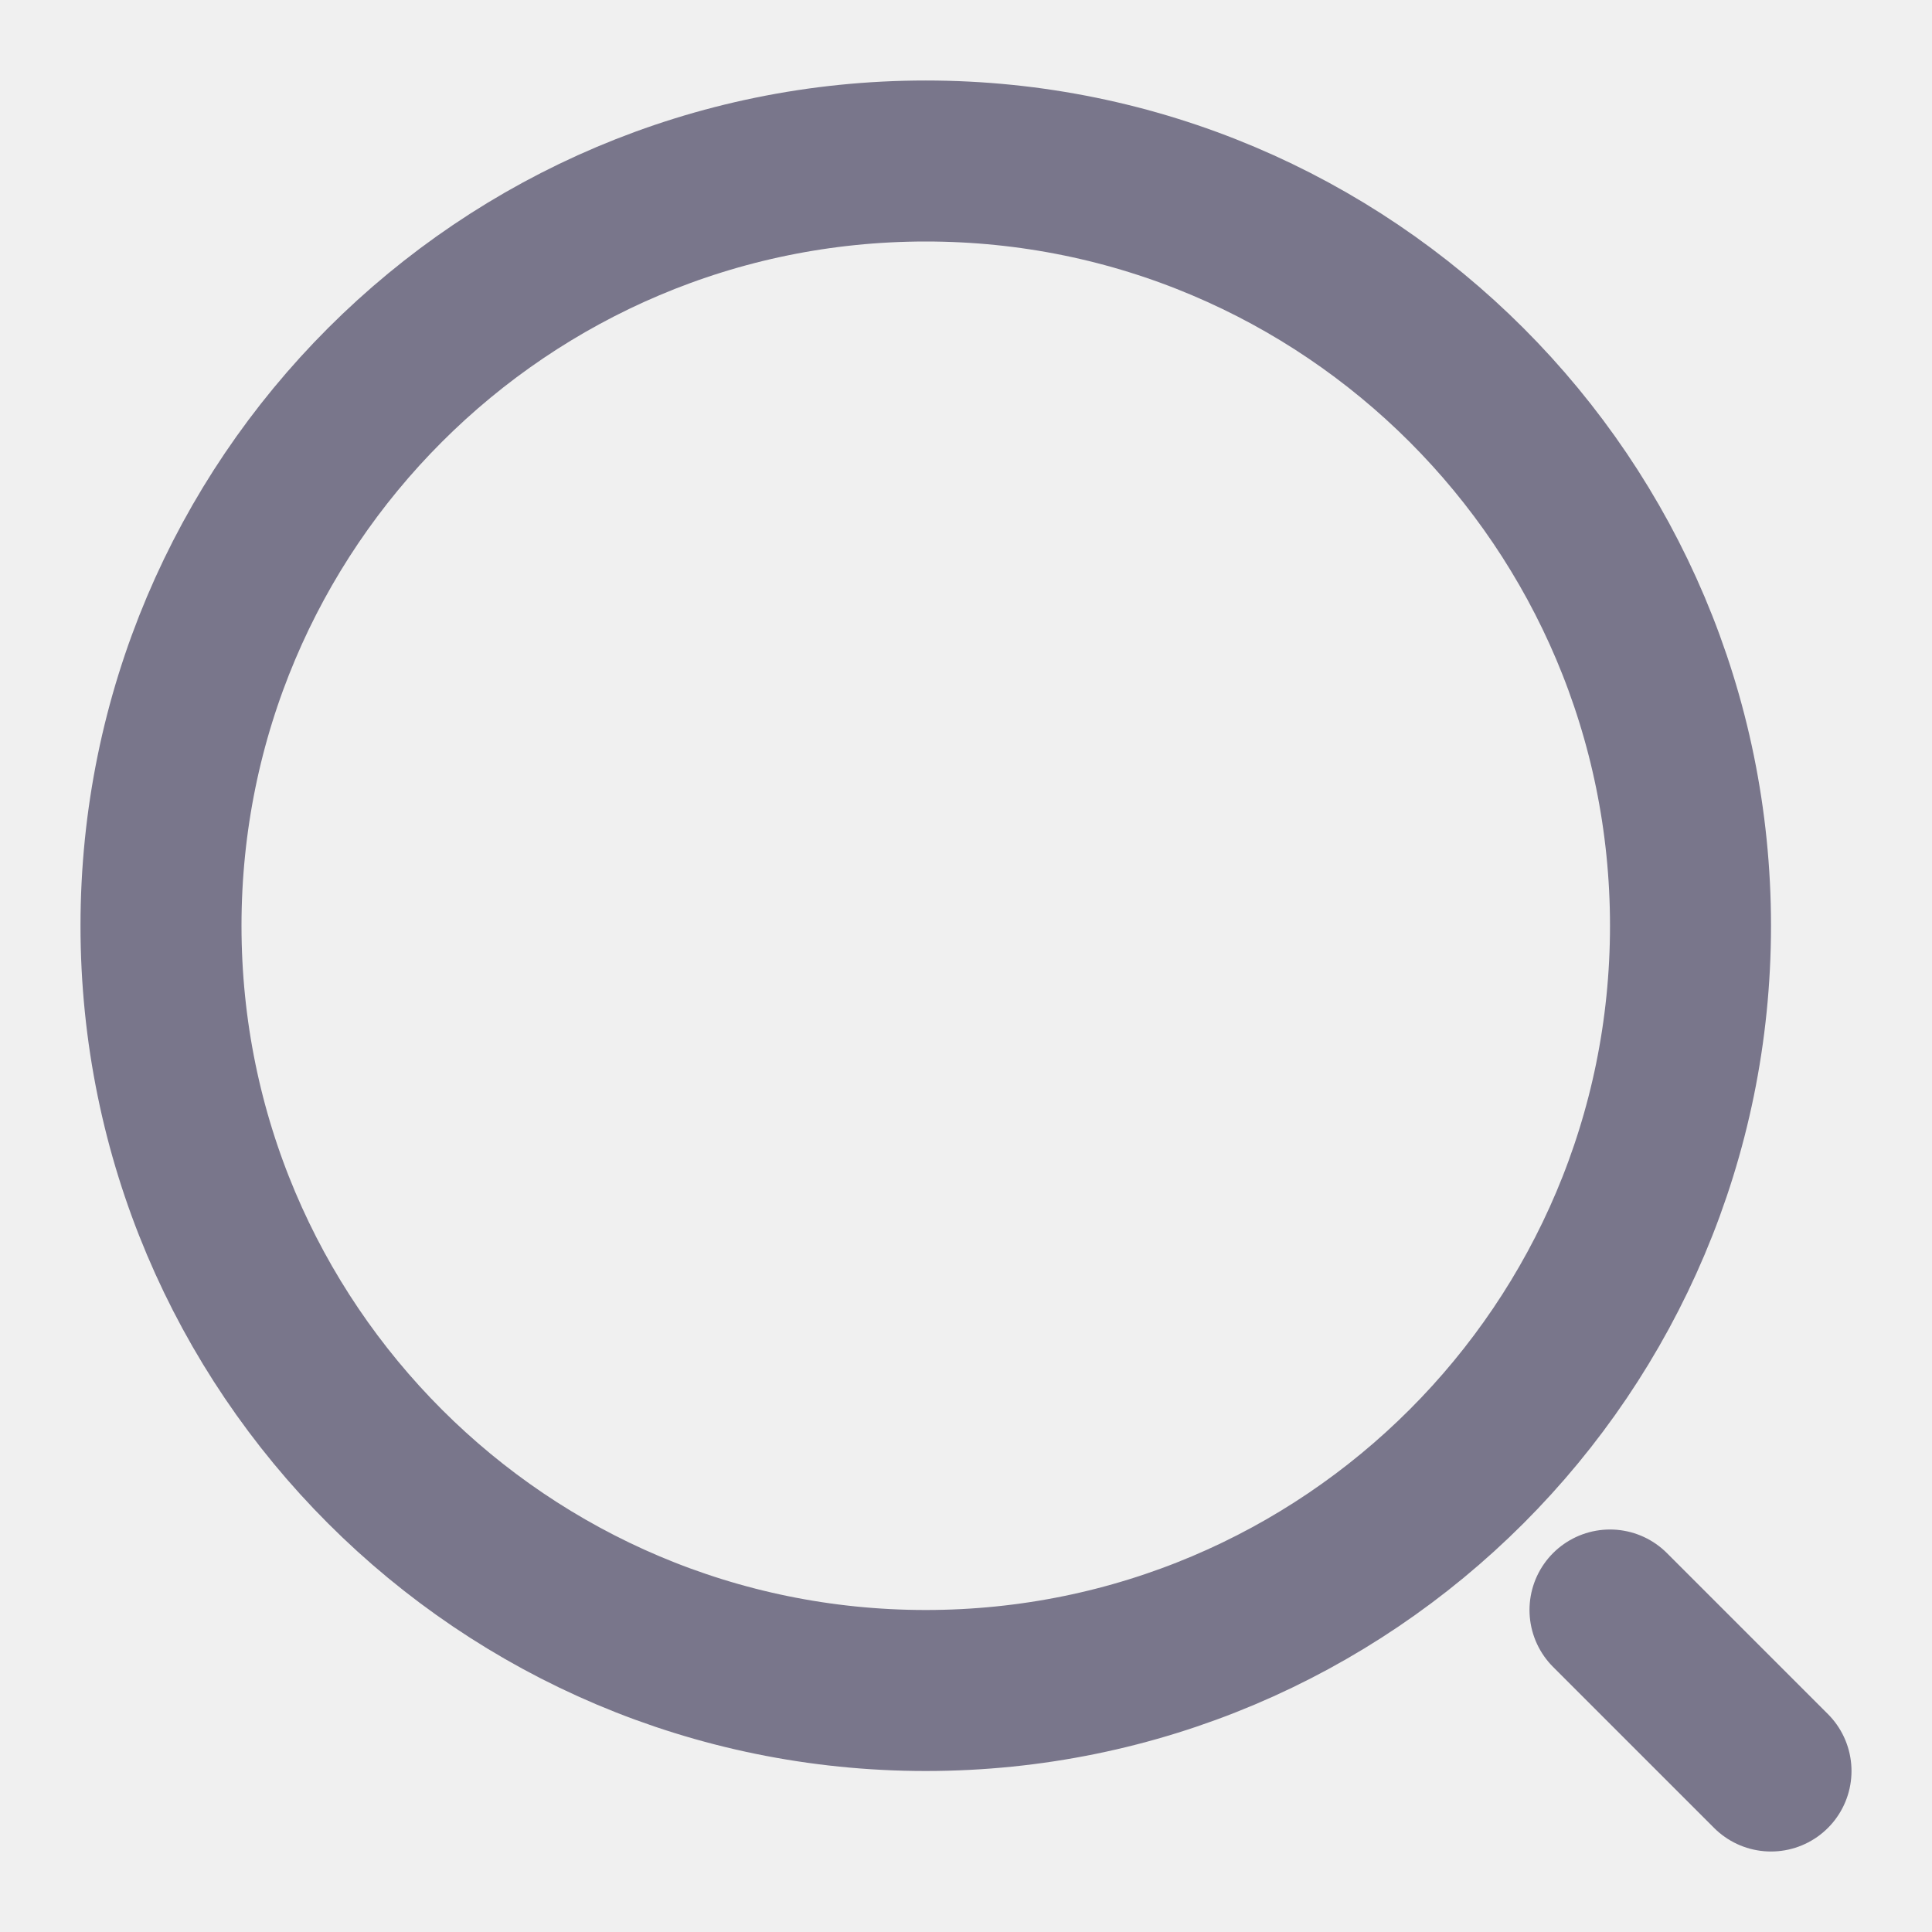
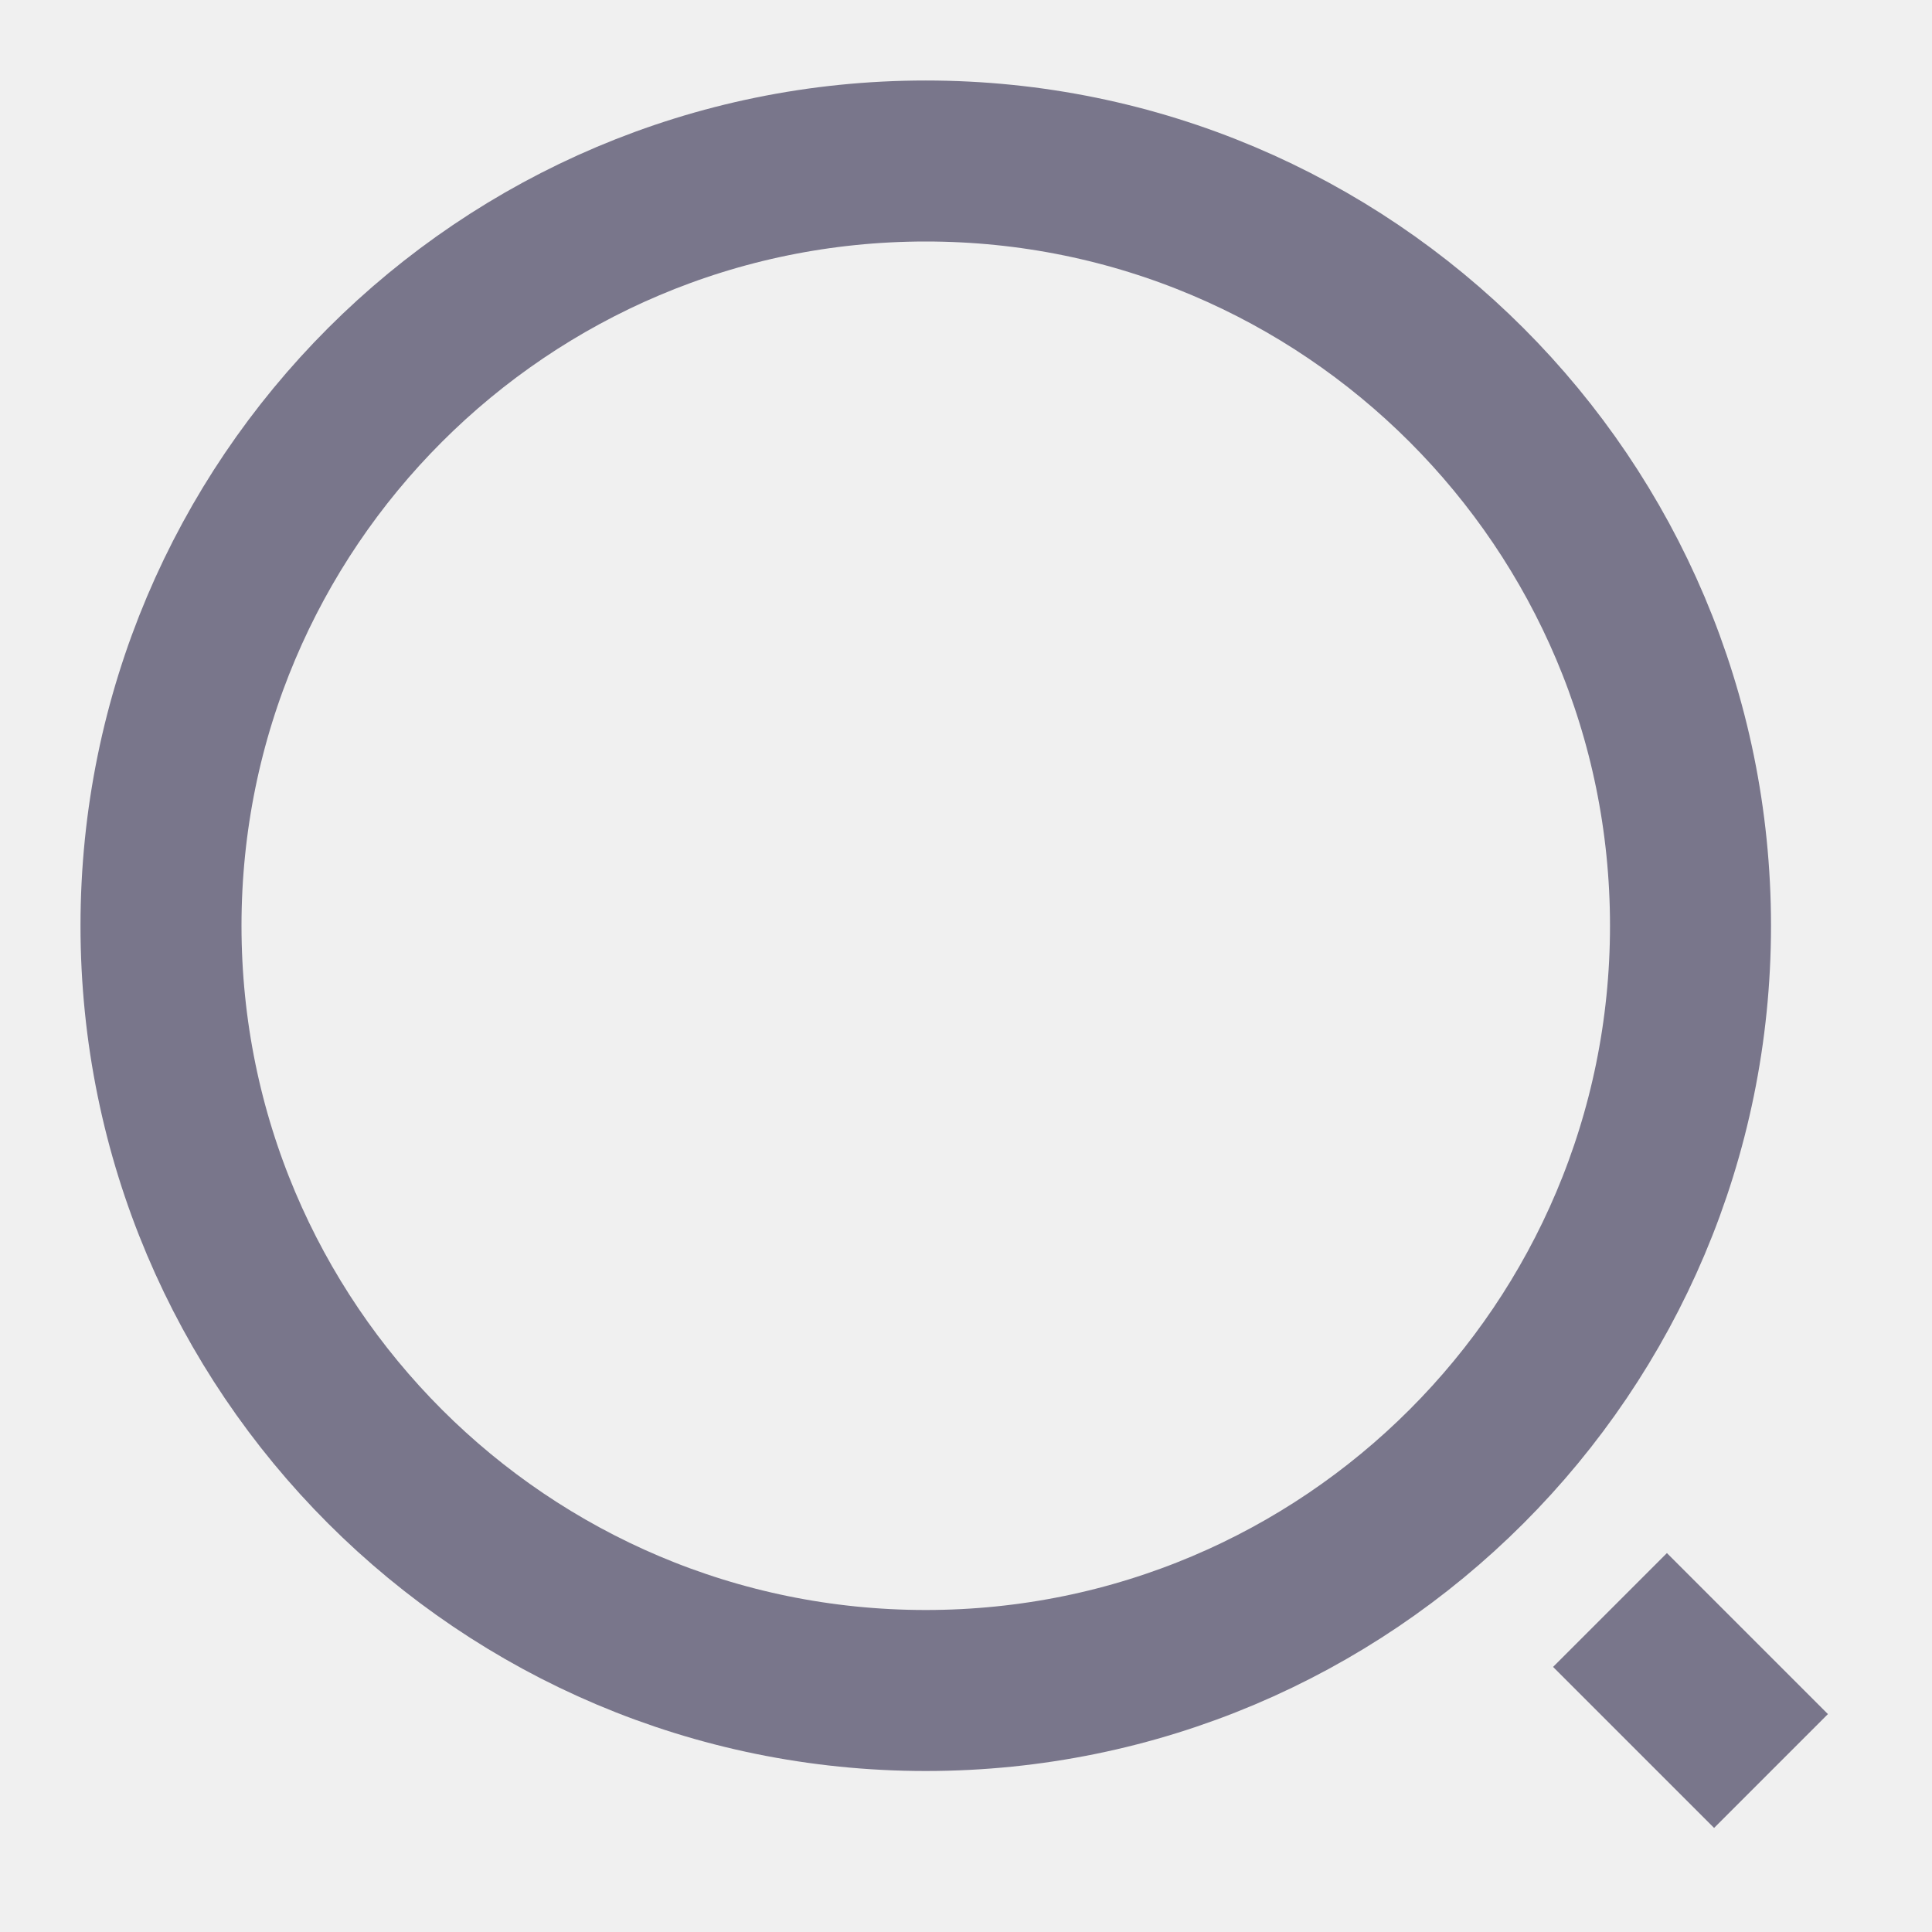
<svg xmlns="http://www.w3.org/2000/svg" width="18" height="18" viewBox="0 0 18 18" fill="none">
  <g clipPath="url(#a)">
-     <path d="M16.5 16.5 15 15M1.5 8.625a7.125 7.125 0 1 1 14.25 0 7.125 7.125 0 0 1-14.25 0Z" stroke="#79768B" stroke-width="1.5" stroke-linecap="round" strokeLinejoin="round" />
+     <path d="M16.5 16.5 15 15M1.5 8.625a7.125 7.125 0 1 1 14.25 0 7.125 7.125 0 0 1-14.25 0Z" stroke="#79768B" stroke-width="1.5" strokeLinecap="round" strokeLinejoin="round" />
  </g>
  <defs>
    <clipPath id="a">
      <path fill="#fff" d="M0 0h18v18H0z" />
    </clipPath>
  </defs>
</svg>
